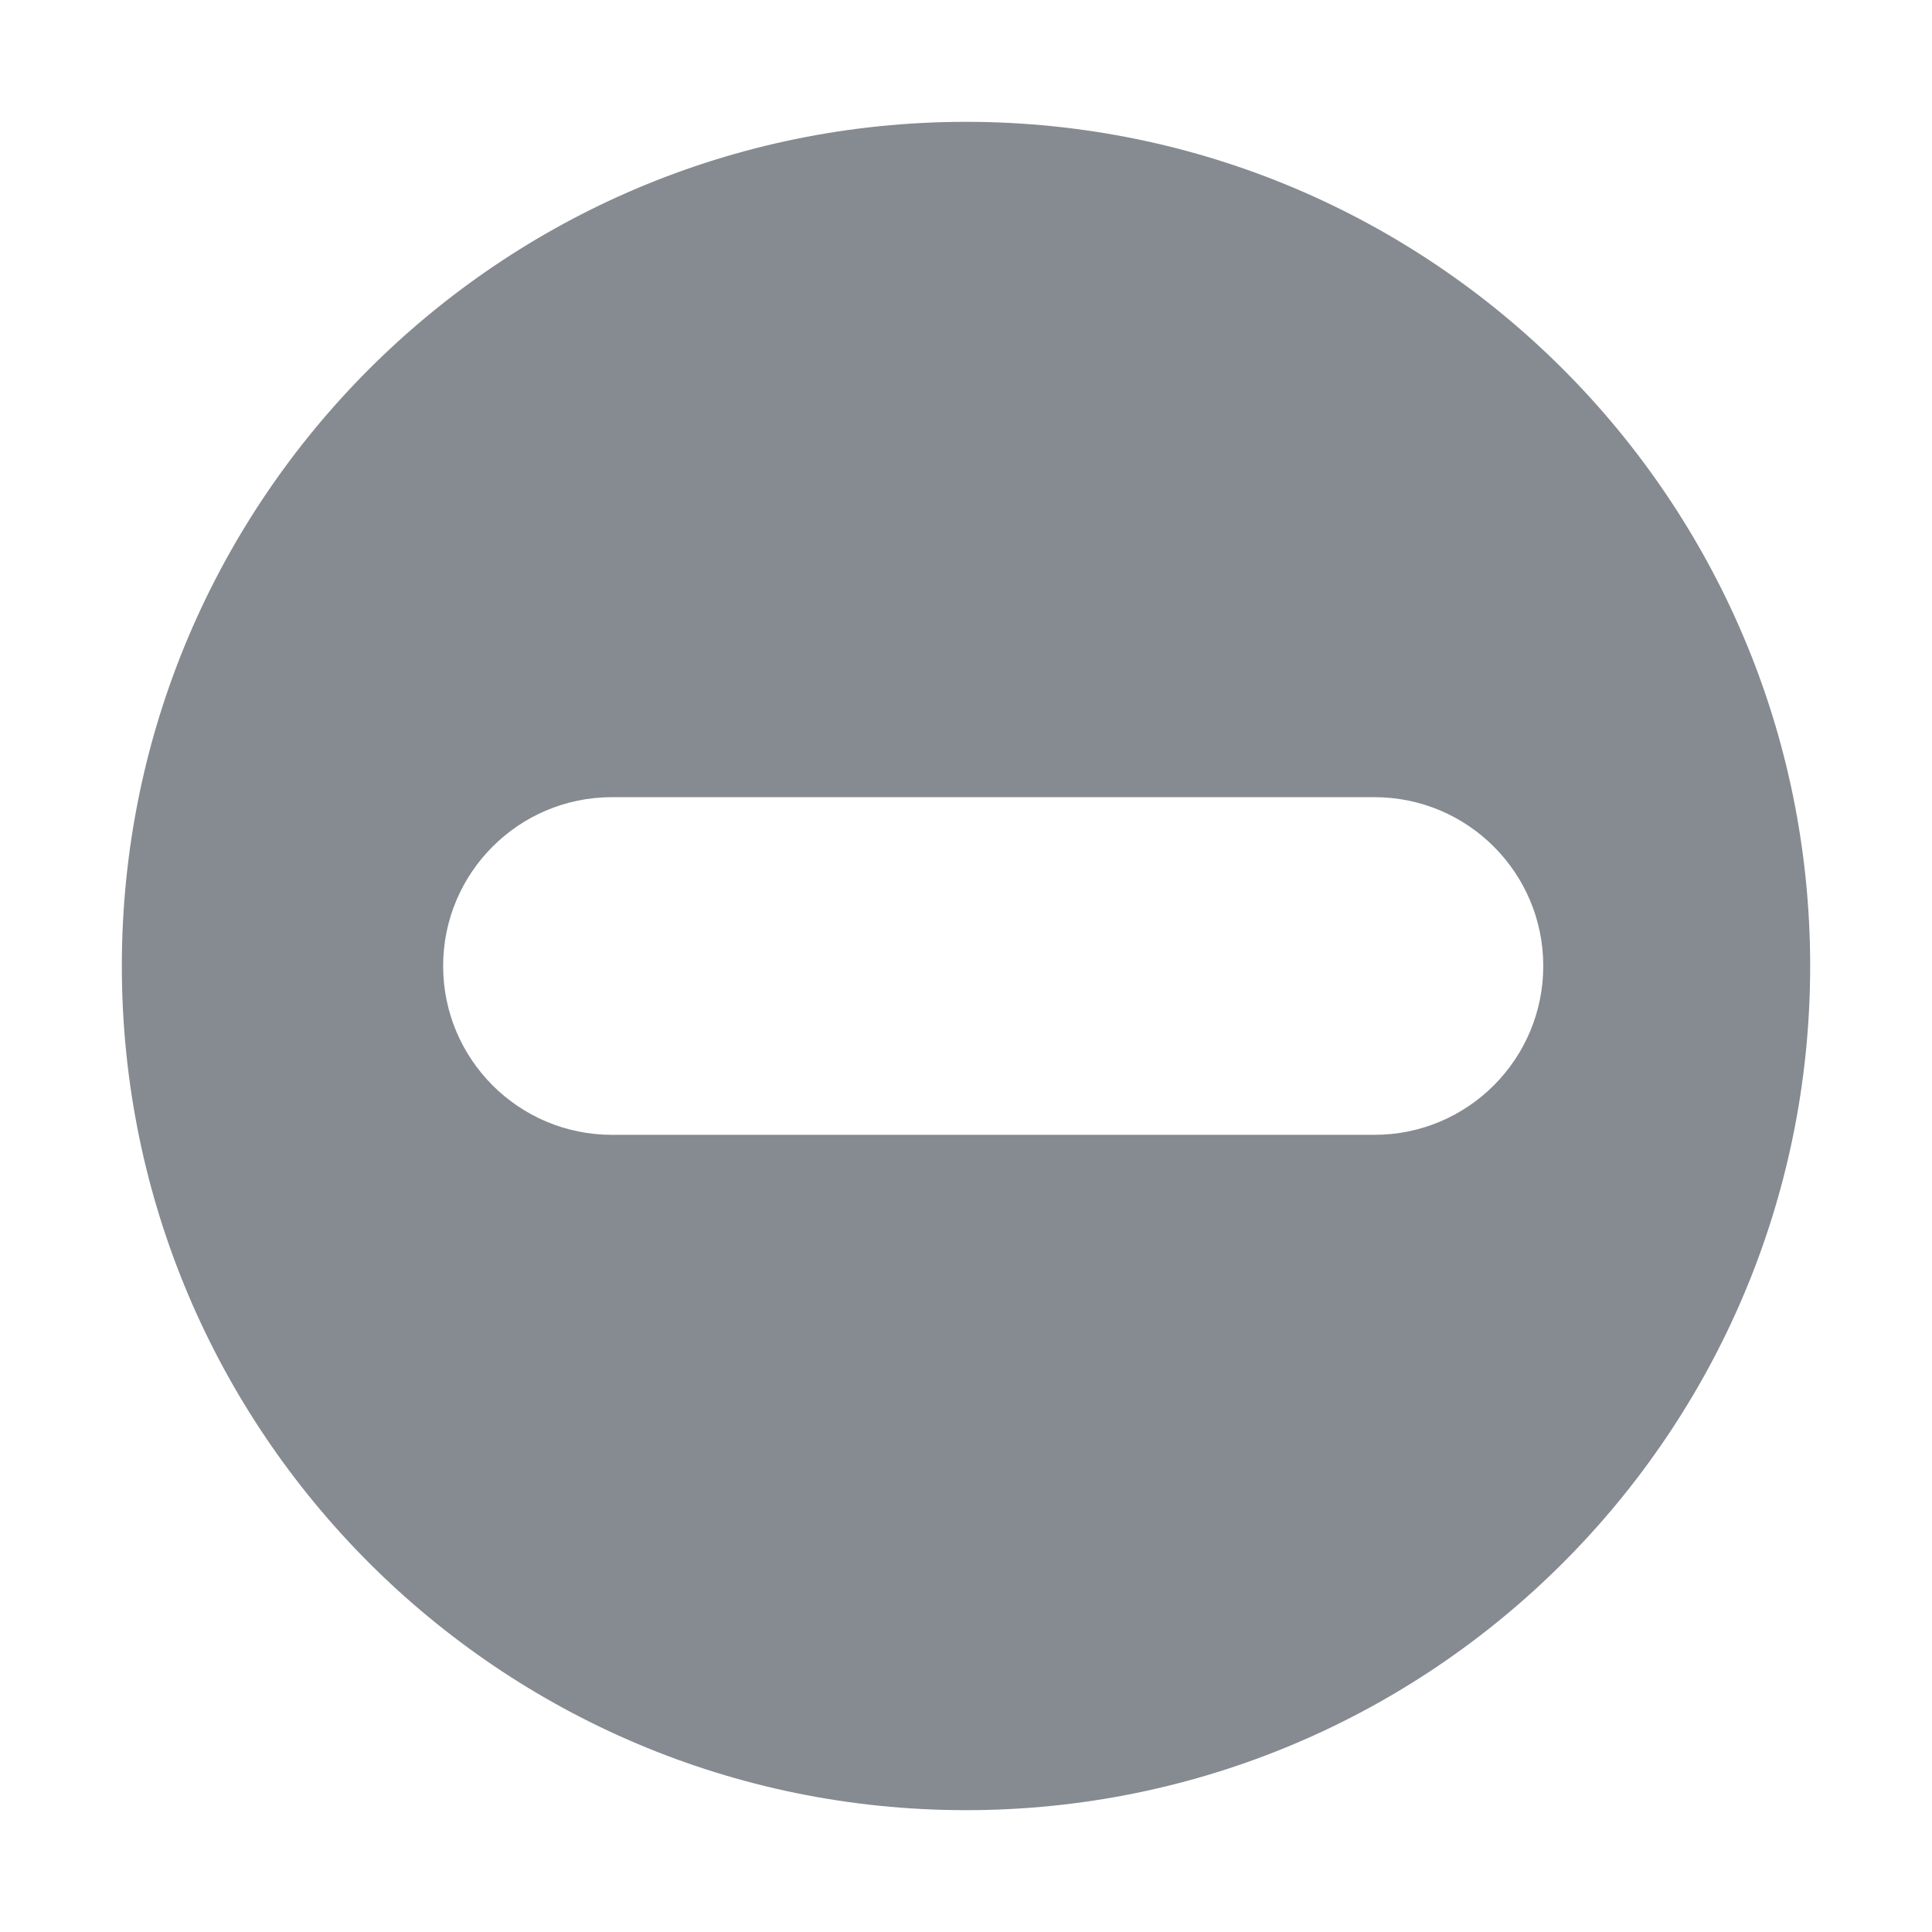
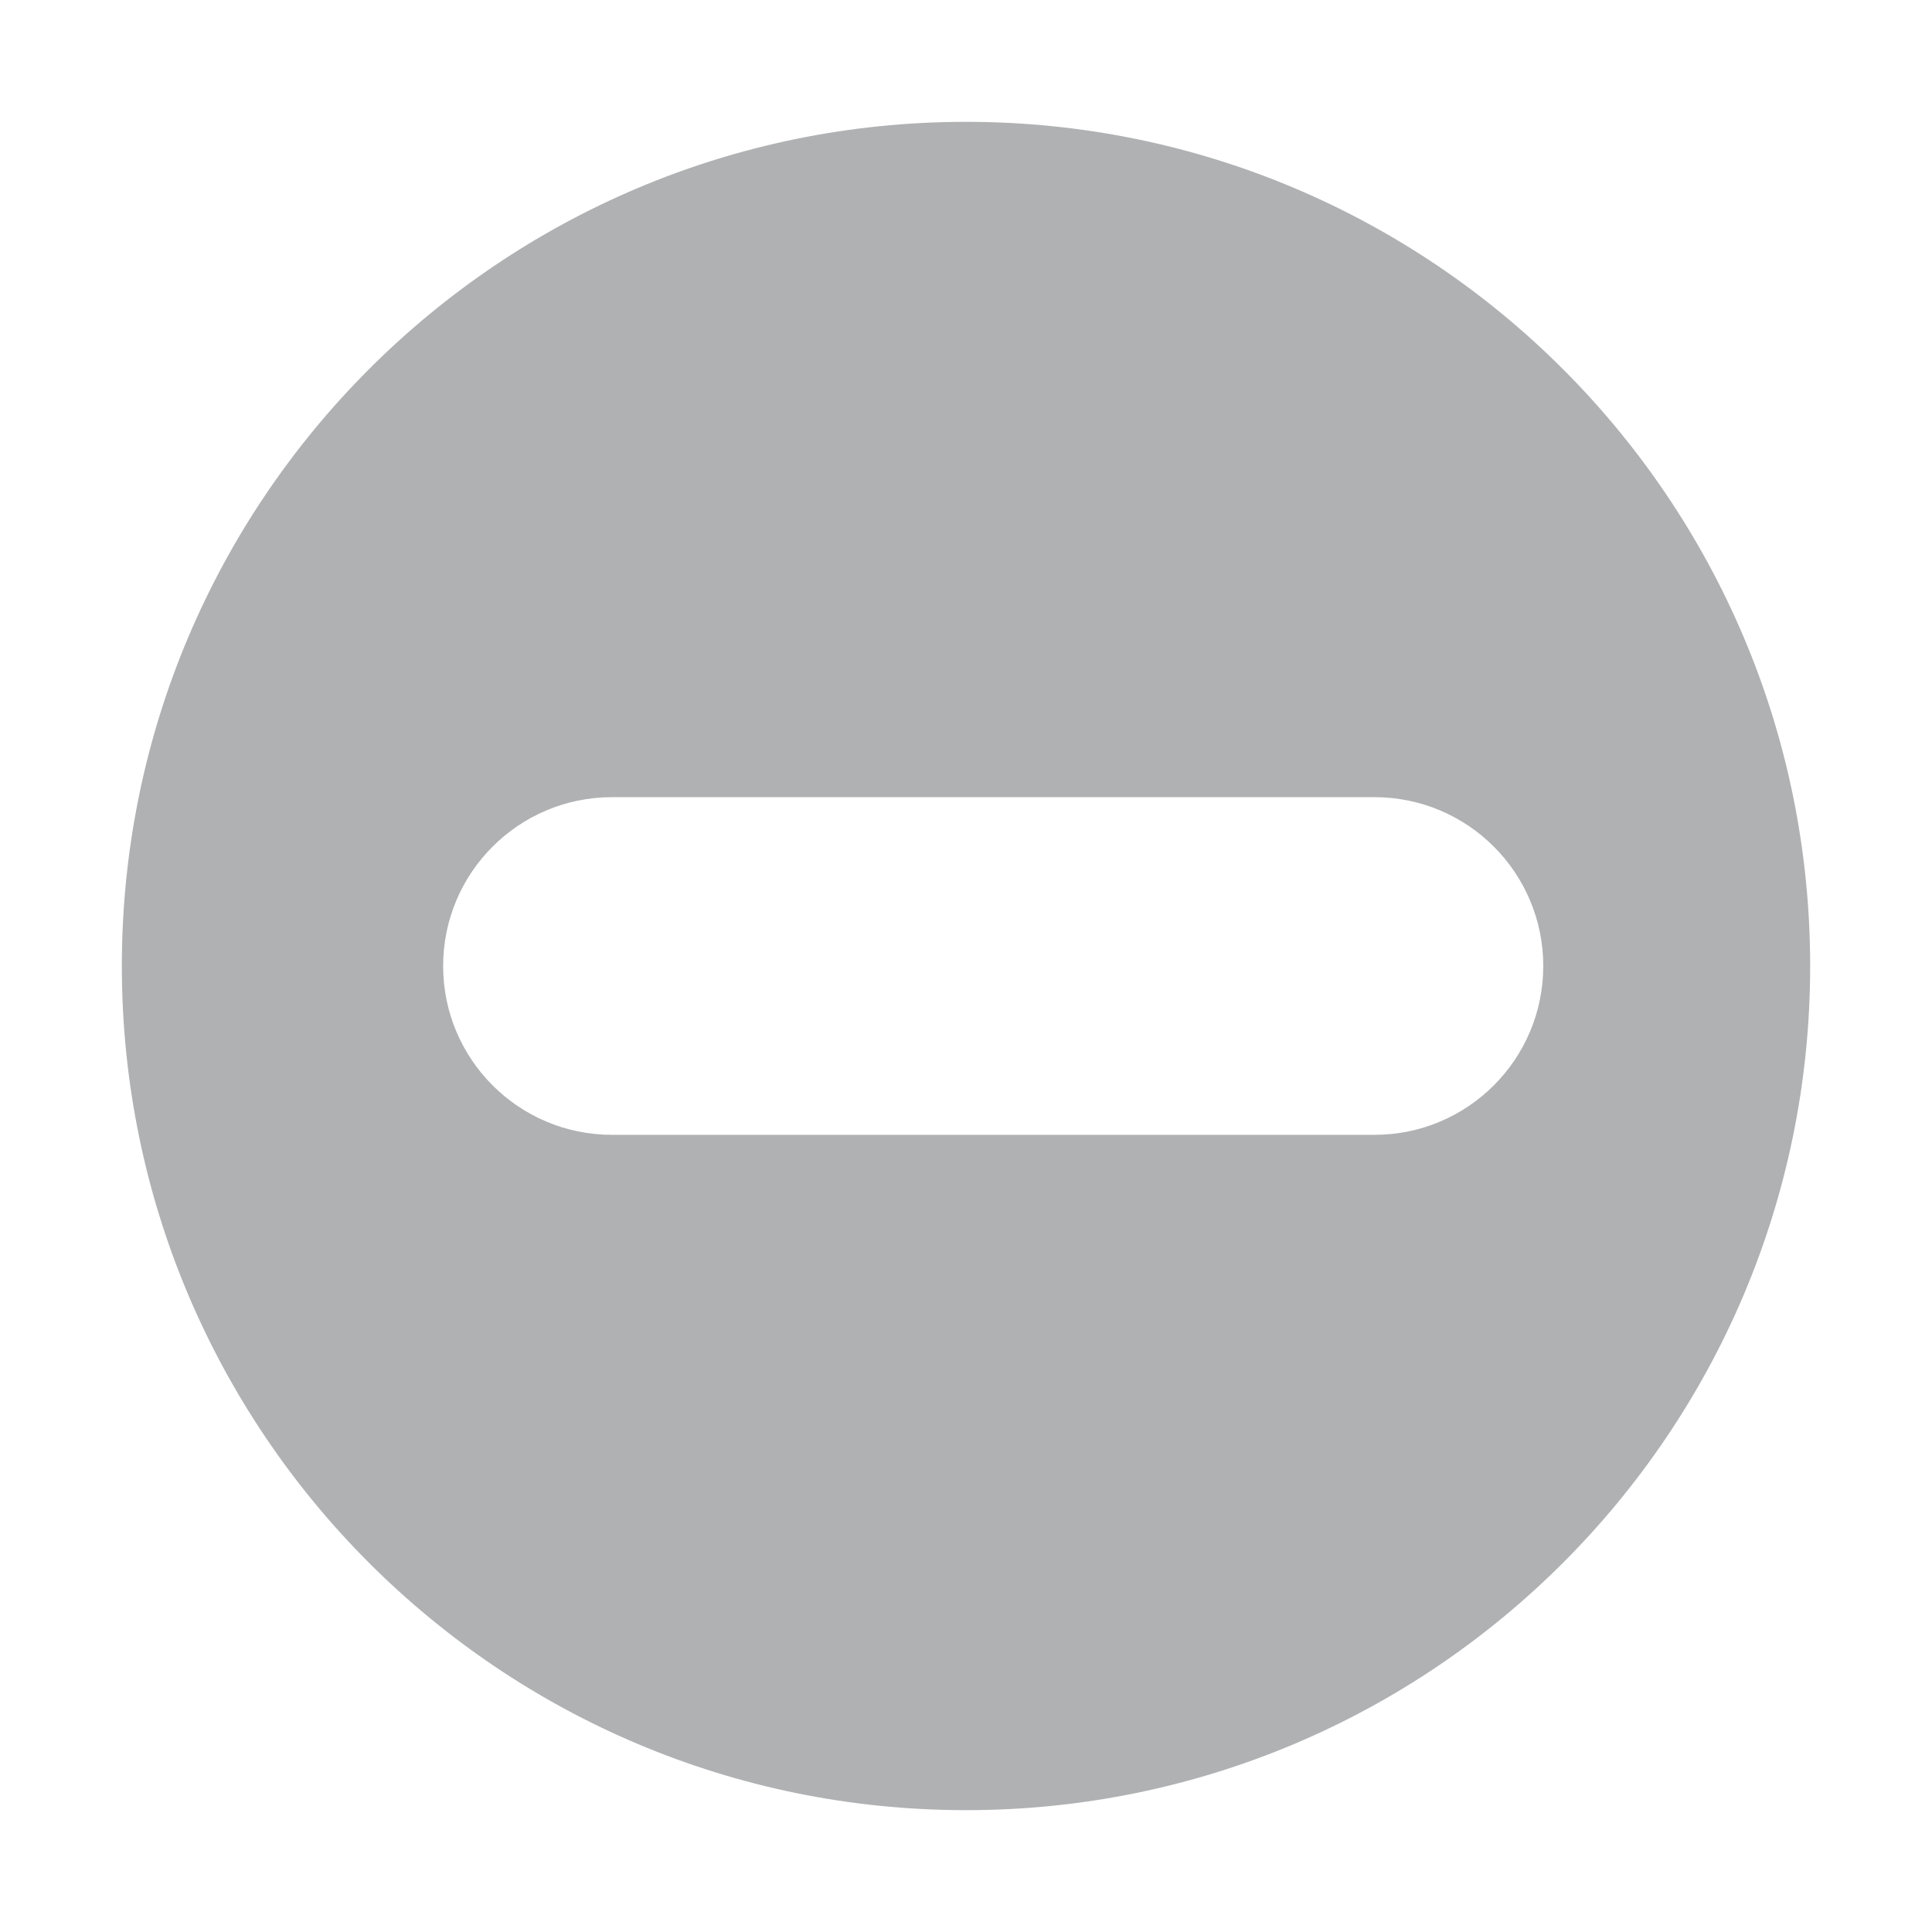
<svg xmlns="http://www.w3.org/2000/svg" width="16" height="16" viewBox="0 0 111 111" fill="none">
-   <path d="M55.5 7C82.286 7 104 28.714 104 55.5C104 82.286 82.286 104 55.5 104C28.714 104 7 82.286 7 55.5C7 28.714 28.714 7 55.5 7ZM35.16 45.8C29.804 45.8 25.46 50.143 25.46 55.5C25.46 60.857 29.804 65.2 35.16 65.2H78.966C84.323 65.2 88.665 60.857 88.666 55.5C88.666 50.143 84.323 45.8 78.966 45.8H35.16Z" fill="#868A91" />
+   <path d="M55.5 7C82.286 7 104 28.714 104 55.5C104 82.286 82.286 104 55.5 104C28.714 104 7 82.286 7 55.5C7 28.714 28.714 7 55.5 7ZM35.16 45.8C29.804 45.8 25.46 50.143 25.46 55.5C25.46 60.857 29.804 65.2 35.16 65.2H78.966C84.323 65.2 88.665 60.857 88.666 55.5C88.666 50.143 84.323 45.8 78.966 45.8H35.16Z" fill="#AFB1B3" />
</svg>
